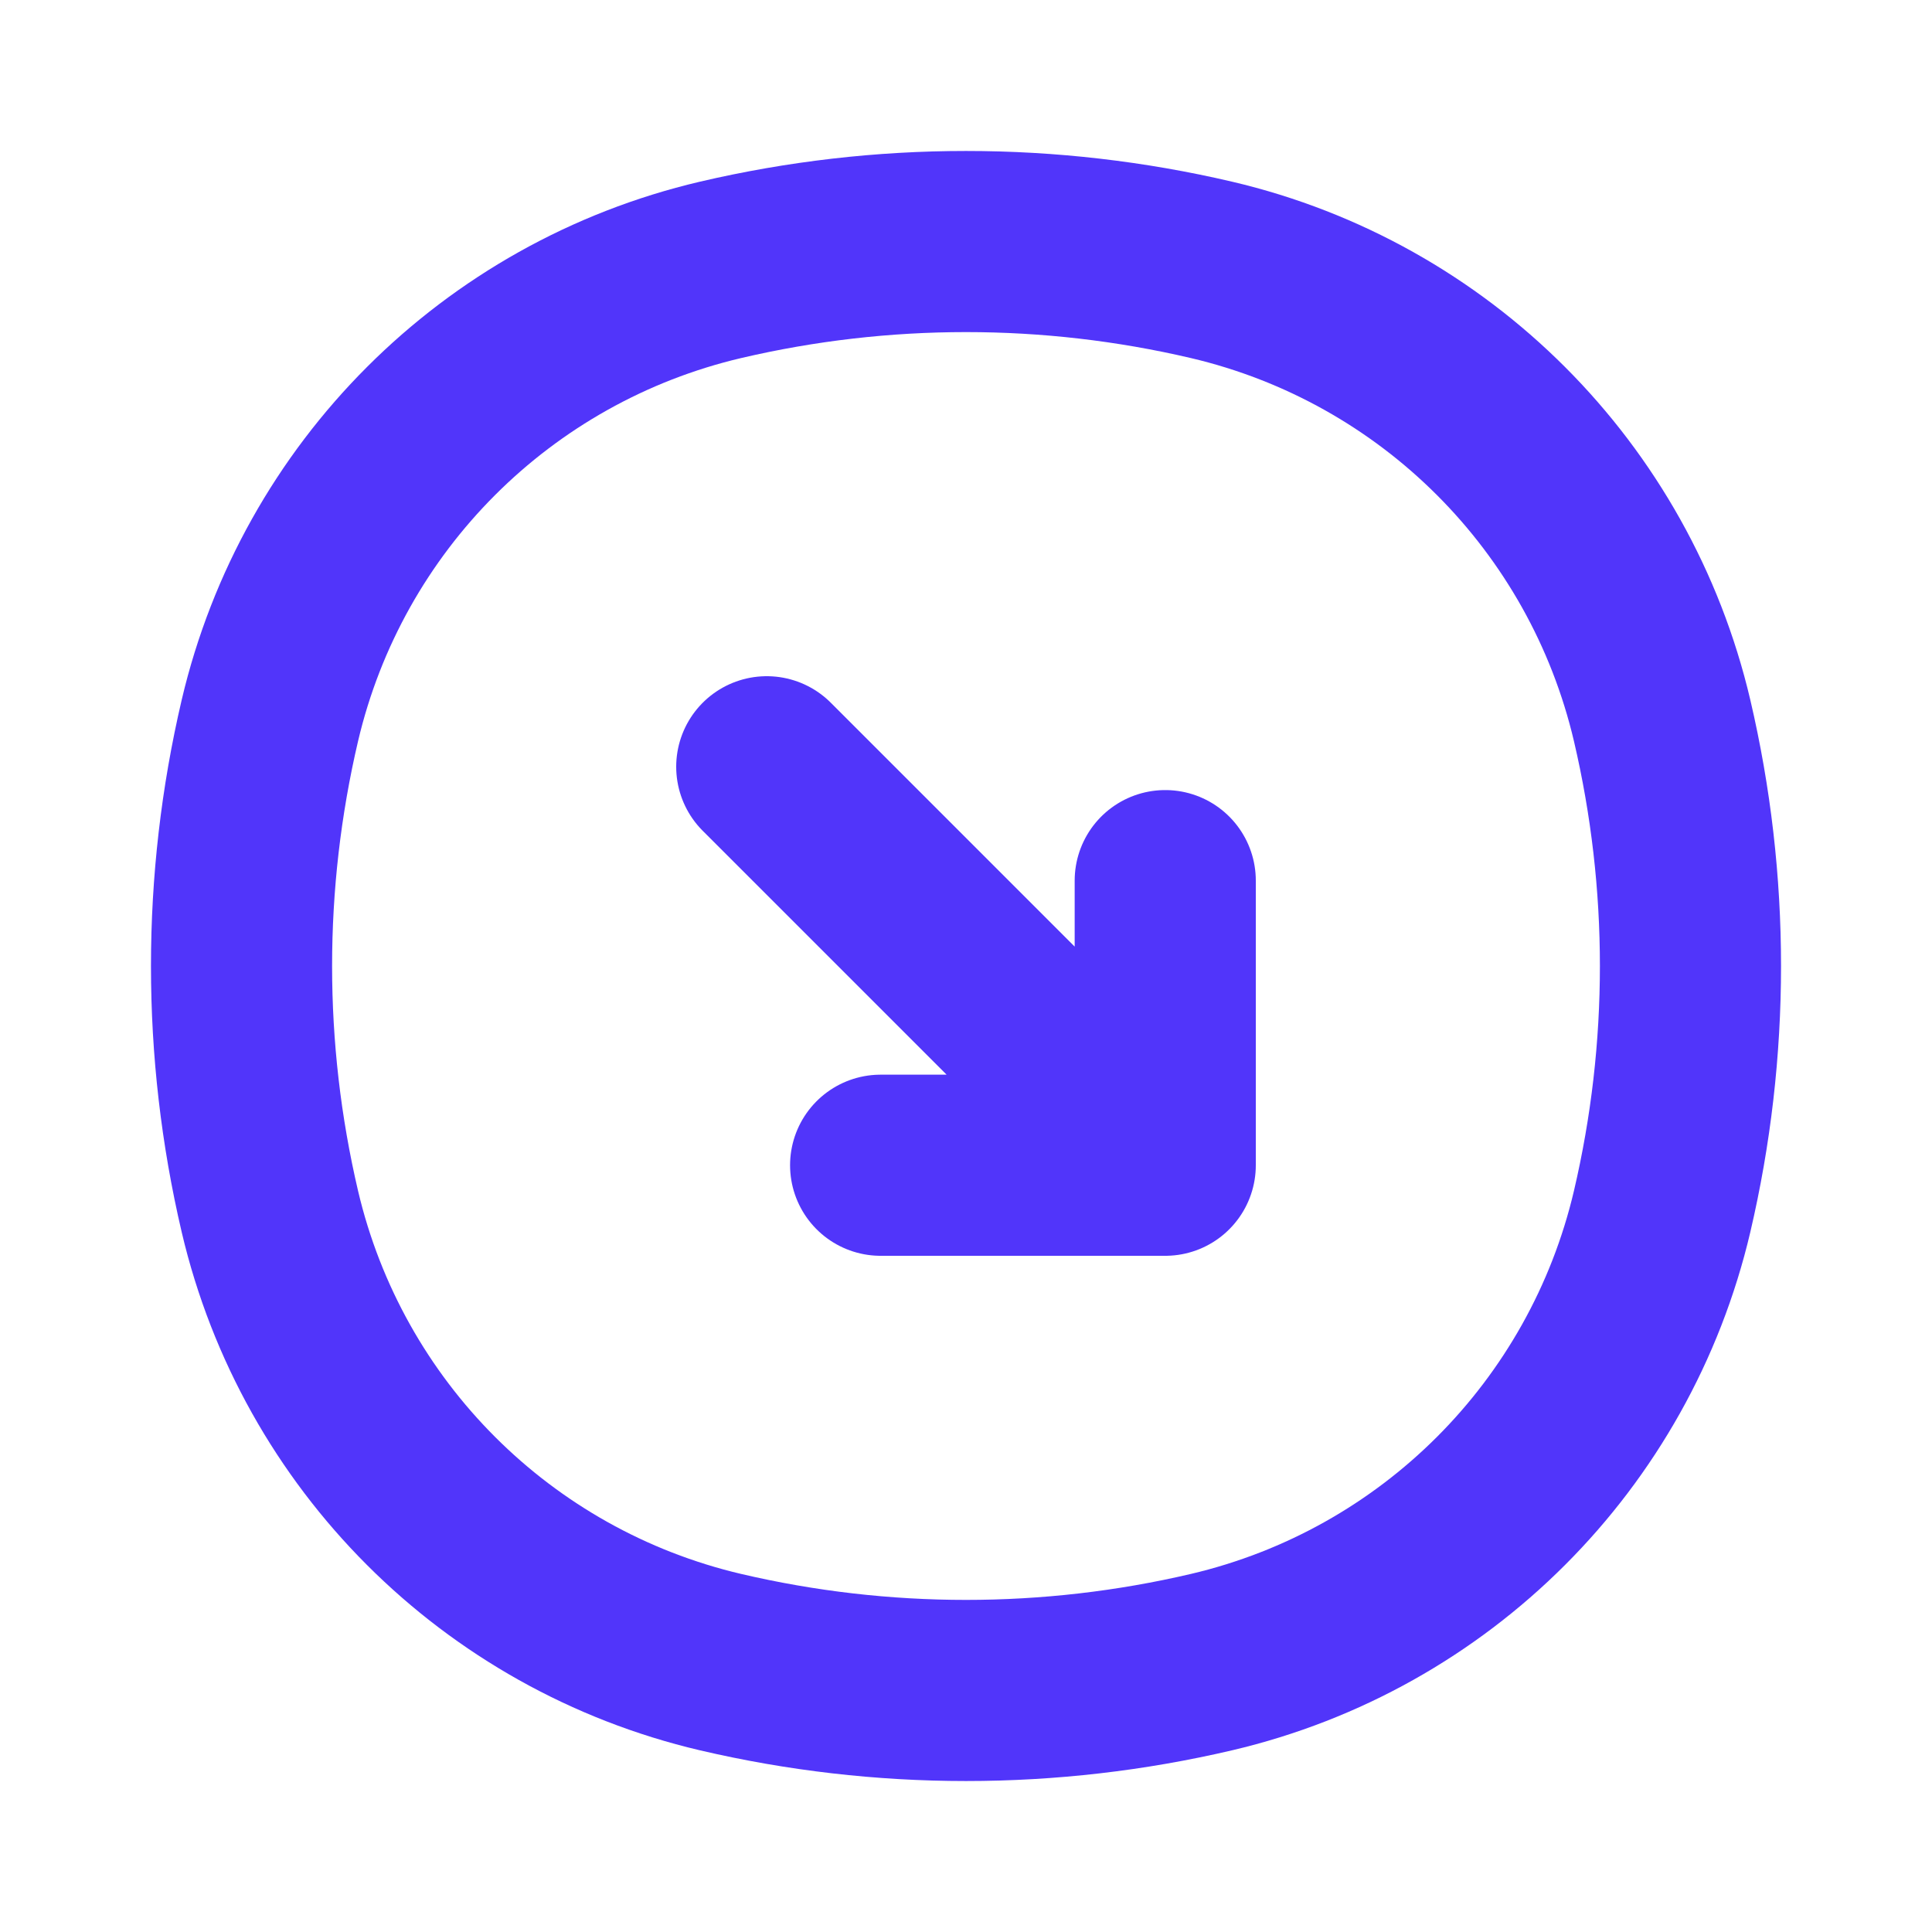
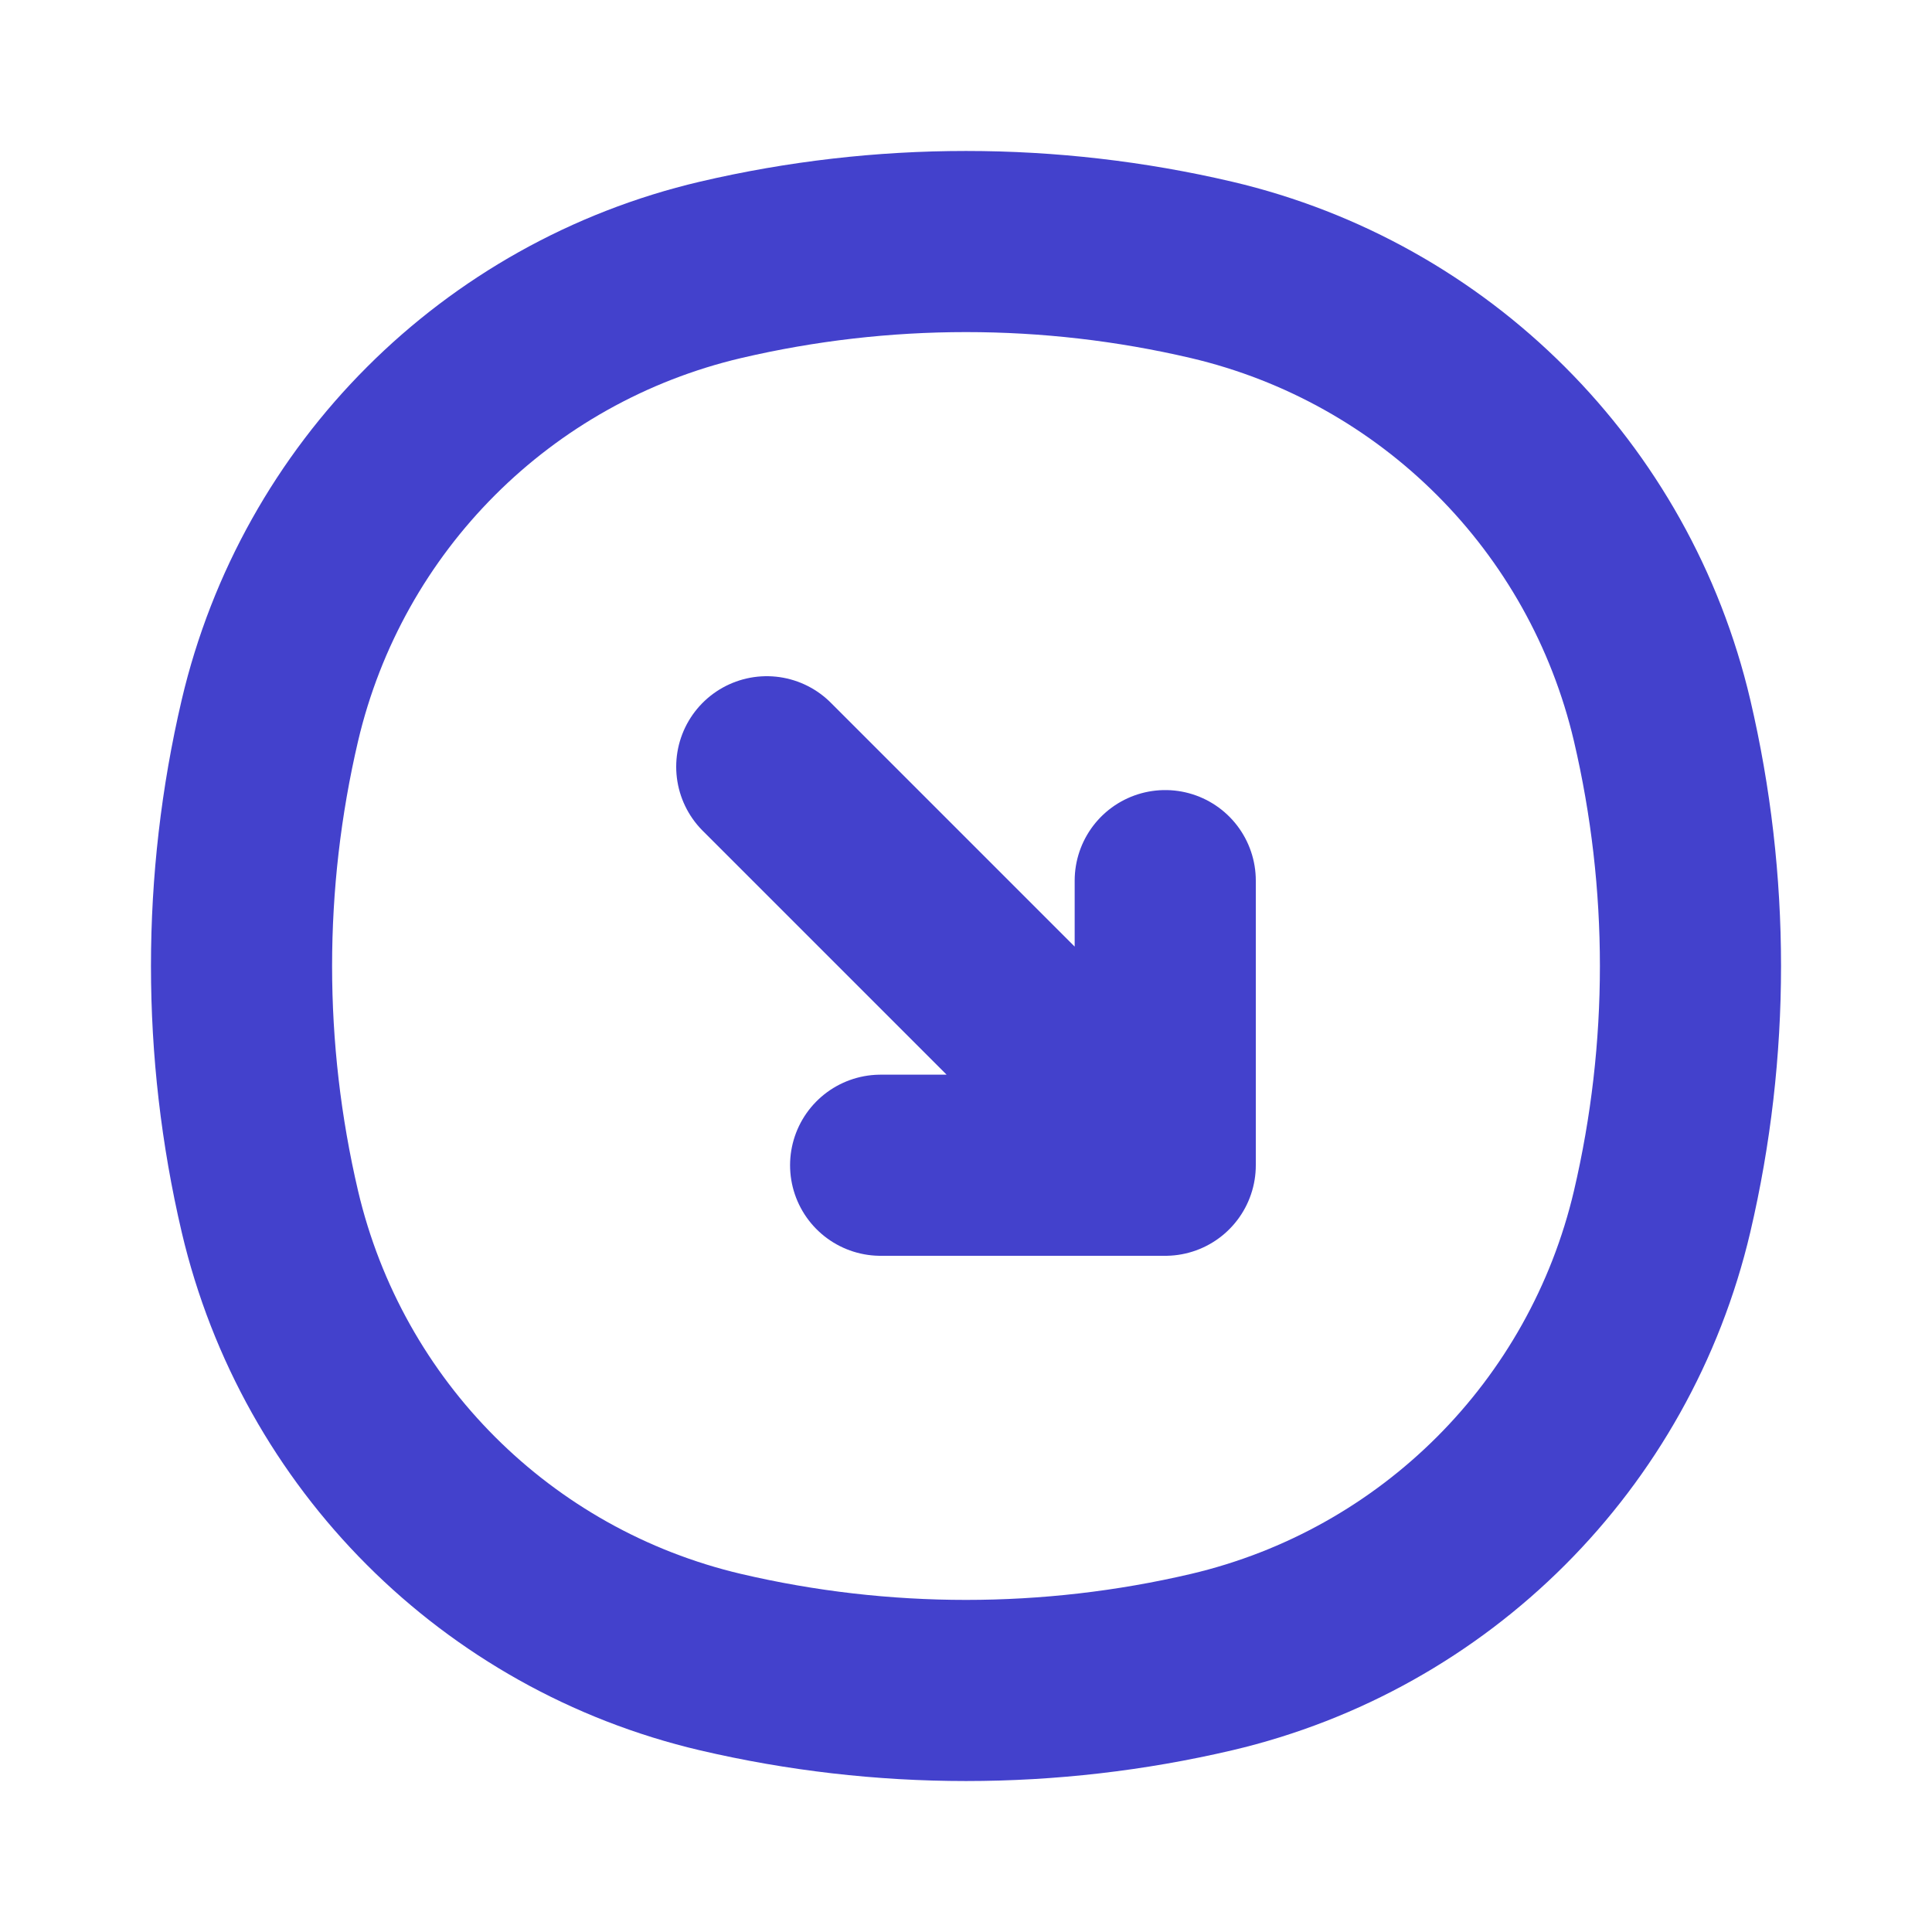
<svg xmlns="http://www.w3.org/2000/svg" width="16" height="16" viewBox="0 0 16 16" fill="none">
-   <path d="M10.033 2.235C11.885 2.67 13.33 4.115 13.765 5.967C14.078 7.304 14.078 8.696 13.765 10.033C13.33 11.885 11.885 13.33 10.033 13.765C8.696 14.078 7.304 14.078 5.967 13.765C4.115 13.33 2.67 11.885 2.235 10.033C1.922 8.696 1.922 7.304 2.235 5.967C2.67 4.115 4.115 2.67 5.967 2.235C7.304 1.922 8.696 1.922 10.033 2.235Z" stroke="#5135FA" stroke-width="1.5" />
-   <path d="M6.35 6.35L9.65 9.65M9.65 9.65L9.65 7.293M9.65 9.65L7.293 9.65" stroke="#5135FA" stroke-width="1.5" stroke-linecap="round" stroke-linejoin="round" />
+   <path d="M10.033 2.235C11.885 2.67 13.33 4.115 13.765 5.967C14.078 7.304 14.078 8.696 13.765 10.033C13.33 11.885 11.885 13.33 10.033 13.765C8.696 14.078 7.304 14.078 5.967 13.765C4.115 13.33 2.67 11.885 2.235 10.033C1.922 8.696 1.922 7.304 2.235 5.967C2.67 4.115 4.115 2.67 5.967 2.235C7.304 1.922 8.696 1.922 10.033 2.235Z" stroke="#4341CC" stroke-width="1.5" />
+   <path d="M6.35 6.35L9.65 9.65M9.65 9.65L9.65 7.293M9.65 9.65L7.293 9.65" stroke="#4341CC" stroke-width="1.5" stroke-linecap="round" stroke-linejoin="round" />
</svg>
